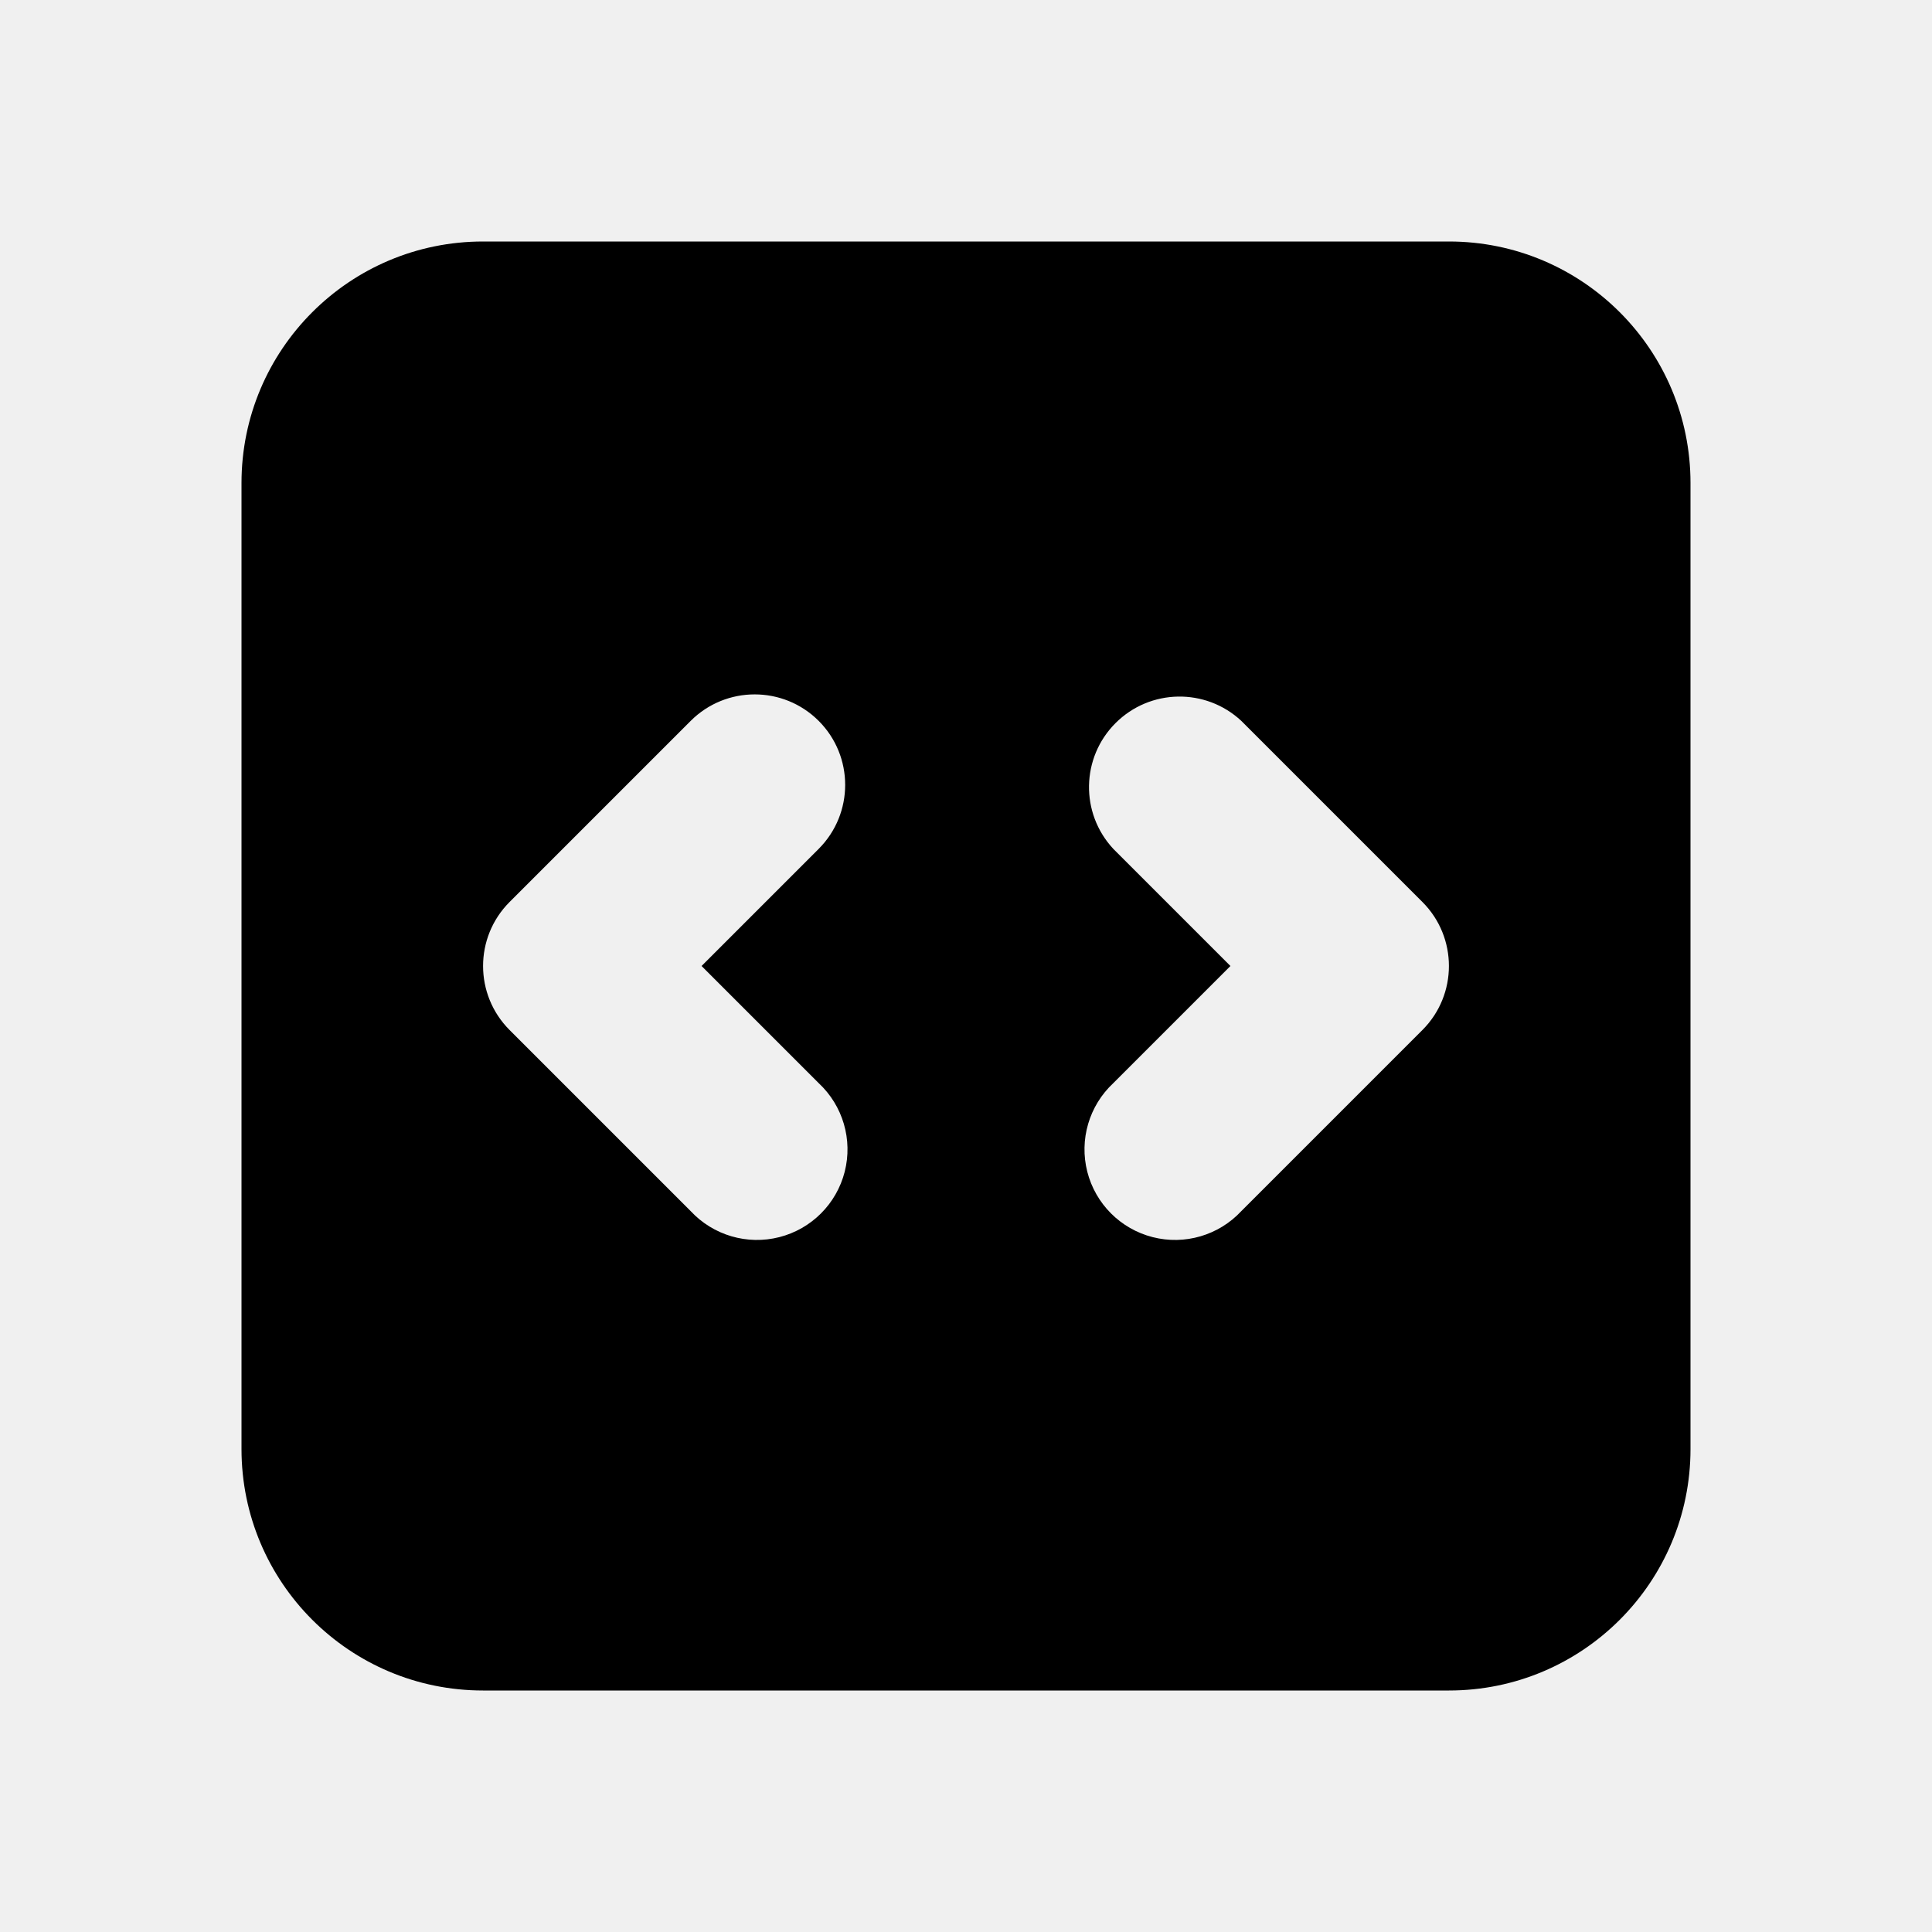
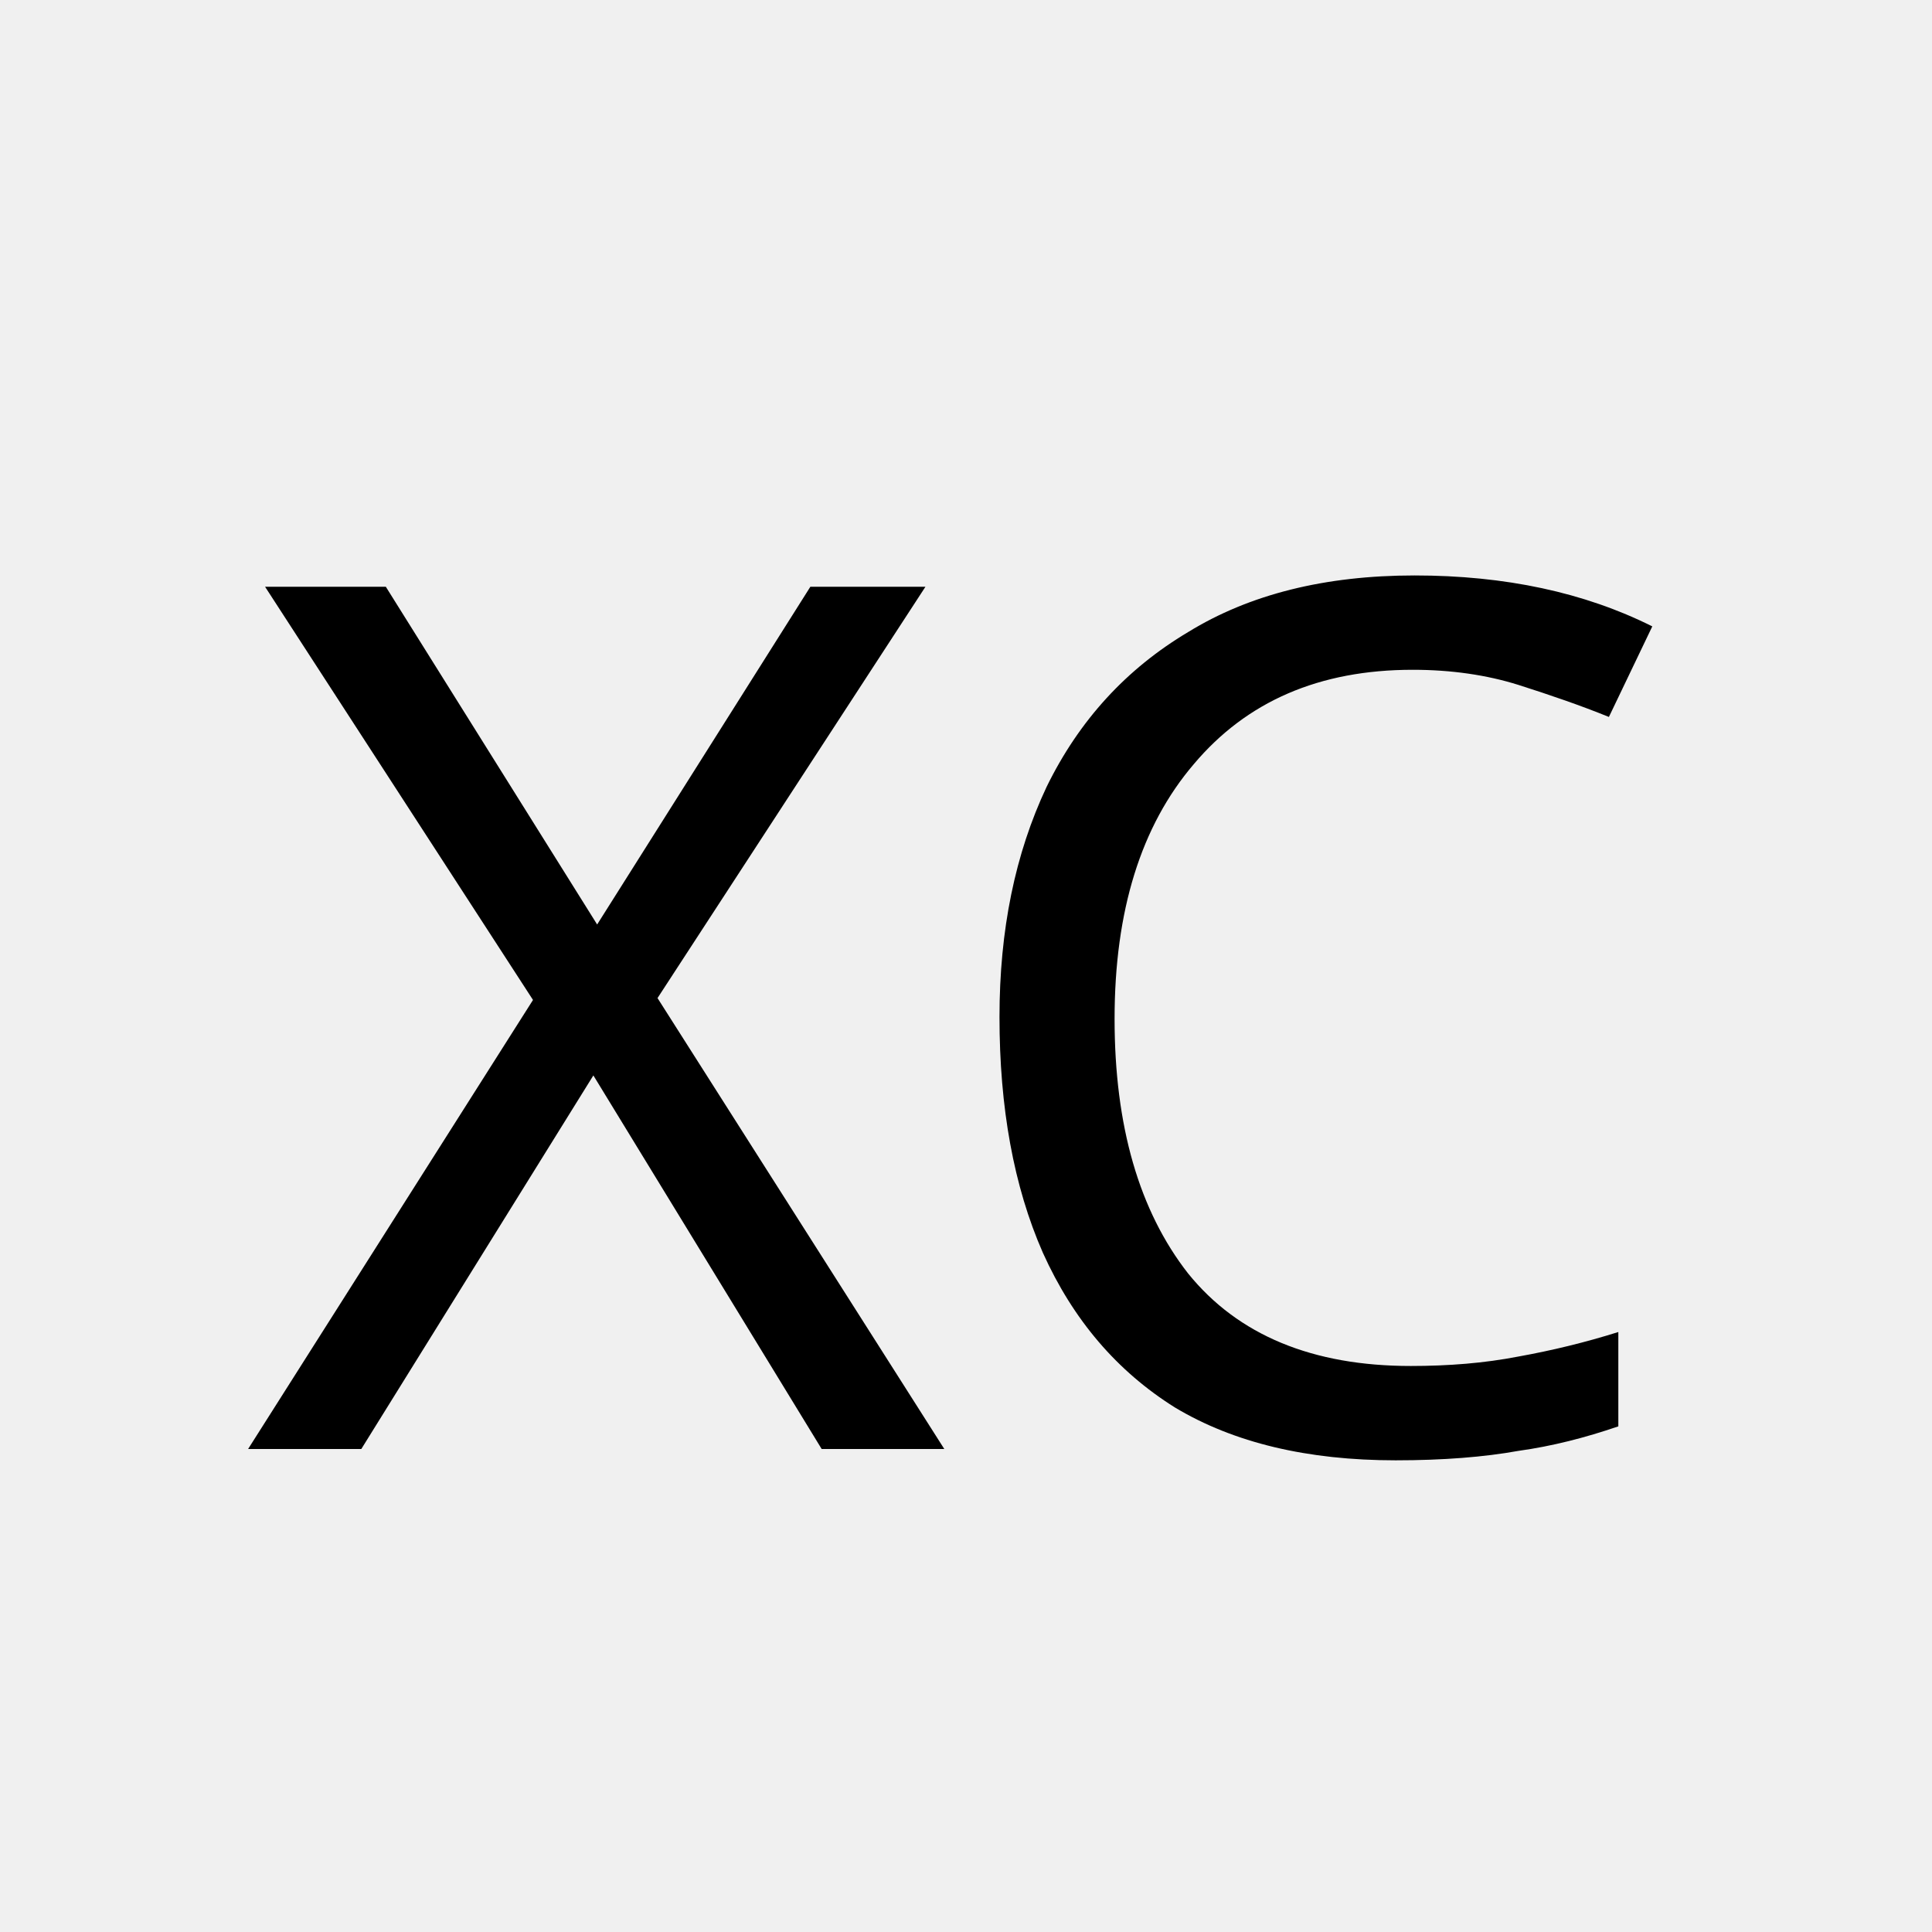
<svg xmlns="http://www.w3.org/2000/svg" viewBox="0 0 16 16" fill="currentColor" width="16" height="16">
  <style>
-         path { fill: #000; }
+         text { fill: #000; }
        @media (prefers-color-scheme: dark) {
-             path { fill: #FFF; }
+             text { fill: #FFF; }
        }
    </style>
-   <path fill-rule="evenodd" d="M2 4a2 2 0 0 1 2-2h8a2 2 0 0 1 2 2v8a2 2 0 0 1-2 2H4a2 2 0 0 1-2-2V4Zm4.78 1.97a.75.75 0 0 1 0 1.06L5.81 8l.97.97a.75.75 0 1 1-1.06 1.06l-1.5-1.5a.75.75 0 0 1 0-1.06l1.5-1.5a.75.75 0 0 1 1.06 0Zm2.44 1.06a.75.75 0 0 1 1.06-1.06l1.5 1.5a.75.75 0 0 1 0 1.06l-1.5 1.5a.75.75 0 1 1-1.06-1.06l.97-.97-.97-.97Z" clip-rule="evenodd" />
+   <text x="8" y="12" font-size="10" font-family="Verdana" text-anchor="middle">XC</text>
</svg>
